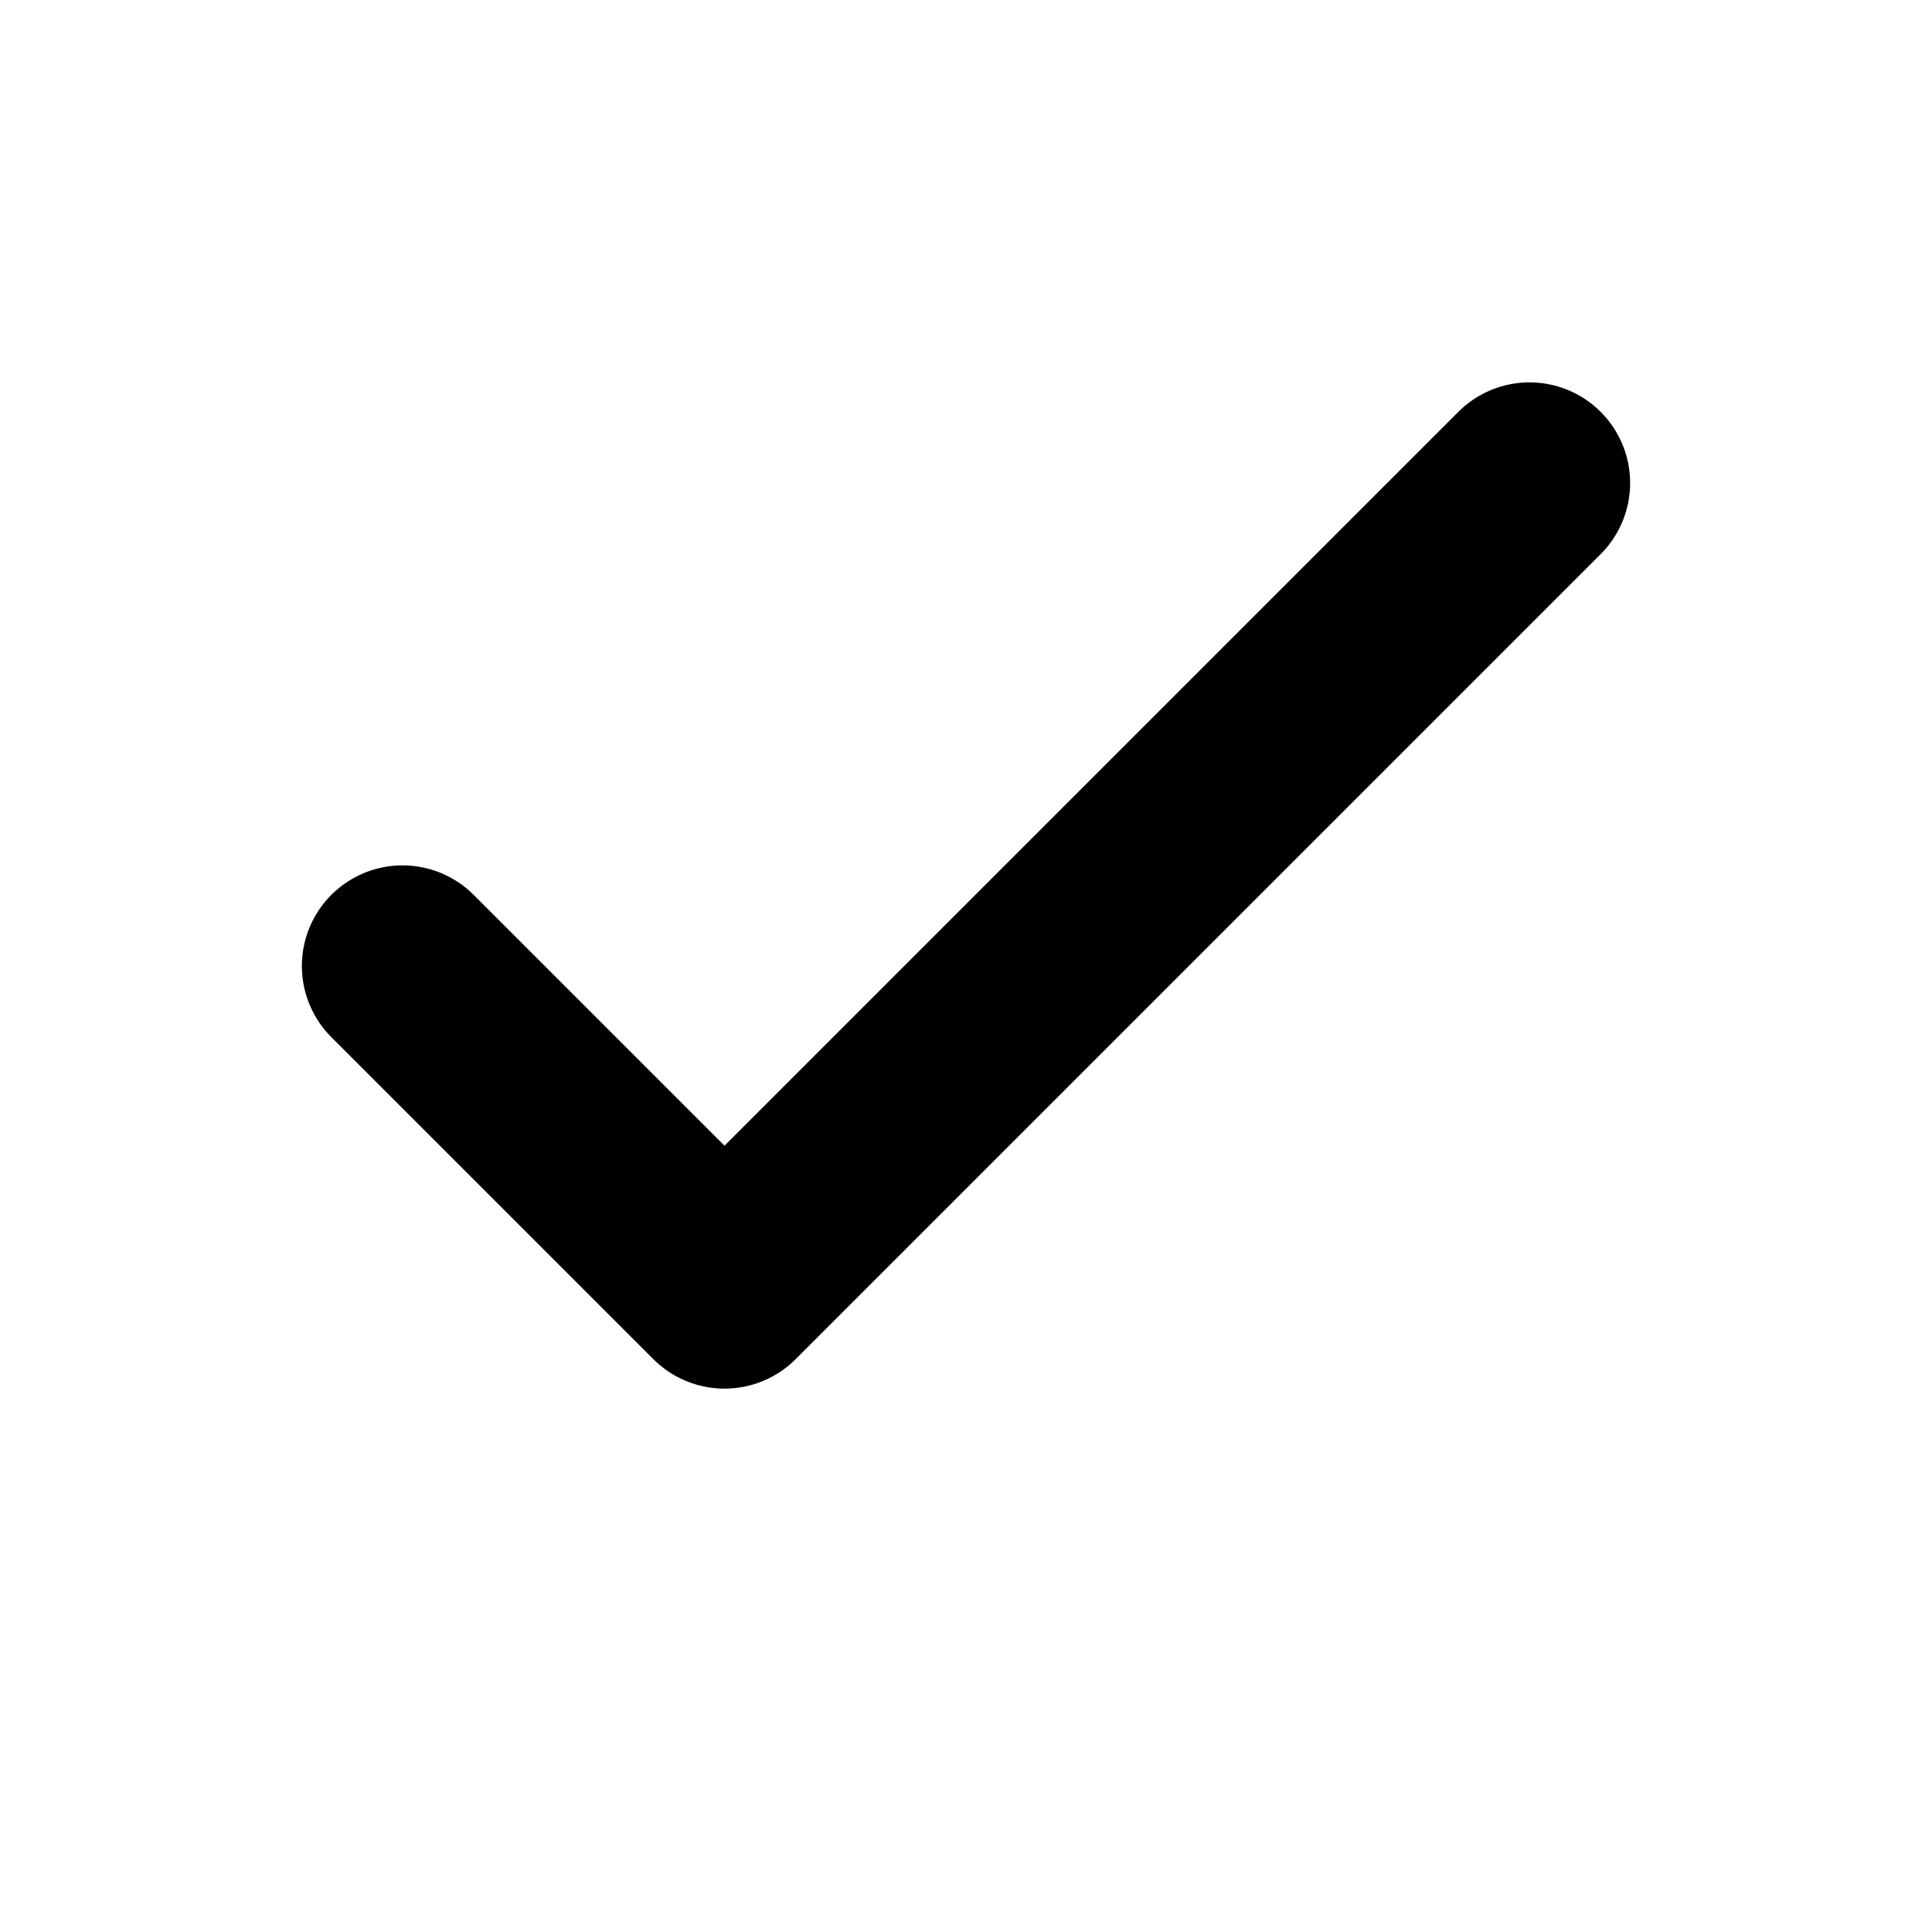
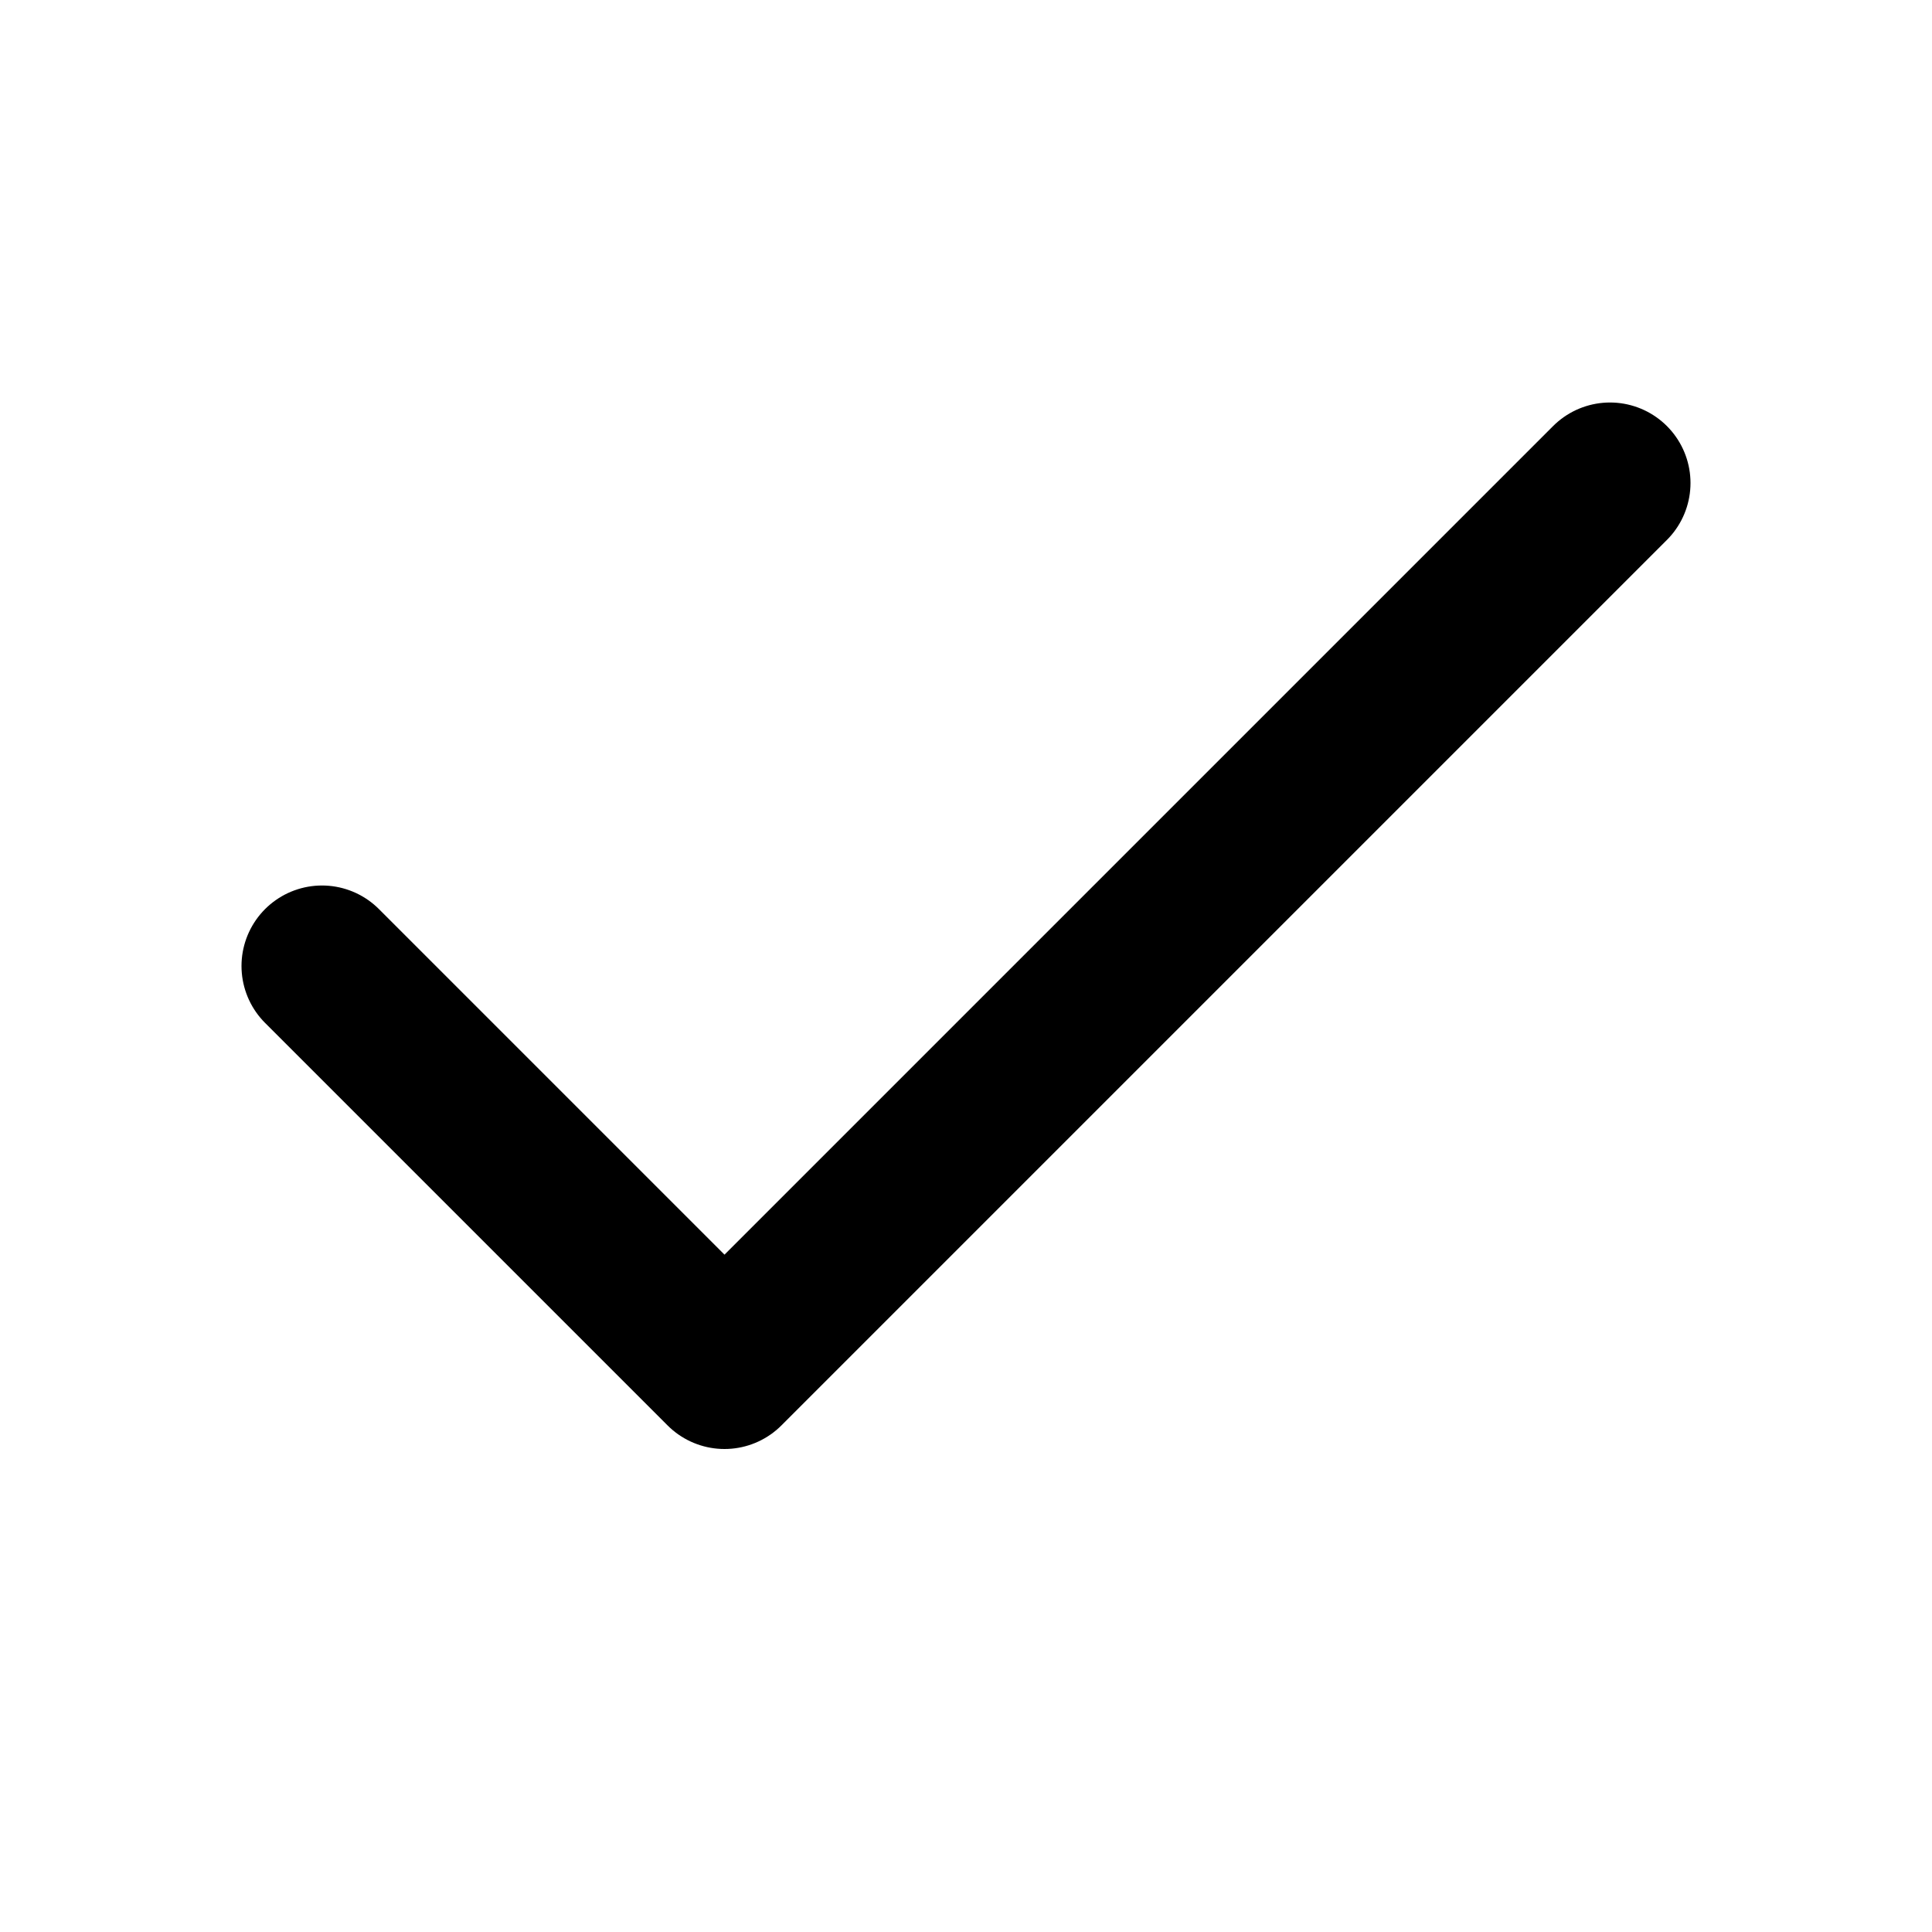
- <svg xmlns="http://www.w3.org/2000/svg" viewBox="0 0 24 24" width="24" height="24" fill="none" stroke="currentColor" stroke-width="2.5" stroke-linecap="round" stroke-linejoin="round">
-   <path d="m5 12 4 4L19 6" />
+ <svg xmlns="http://www.w3.org/2000/svg" width="24" height="24" viewBox="0 0 24 24" fill="none" stroke="currentColor" stroke-width="2" stroke-linecap="round" stroke-linejoin="round">
+   <path d="M20 6 9 17l-5-5" />
</svg>
